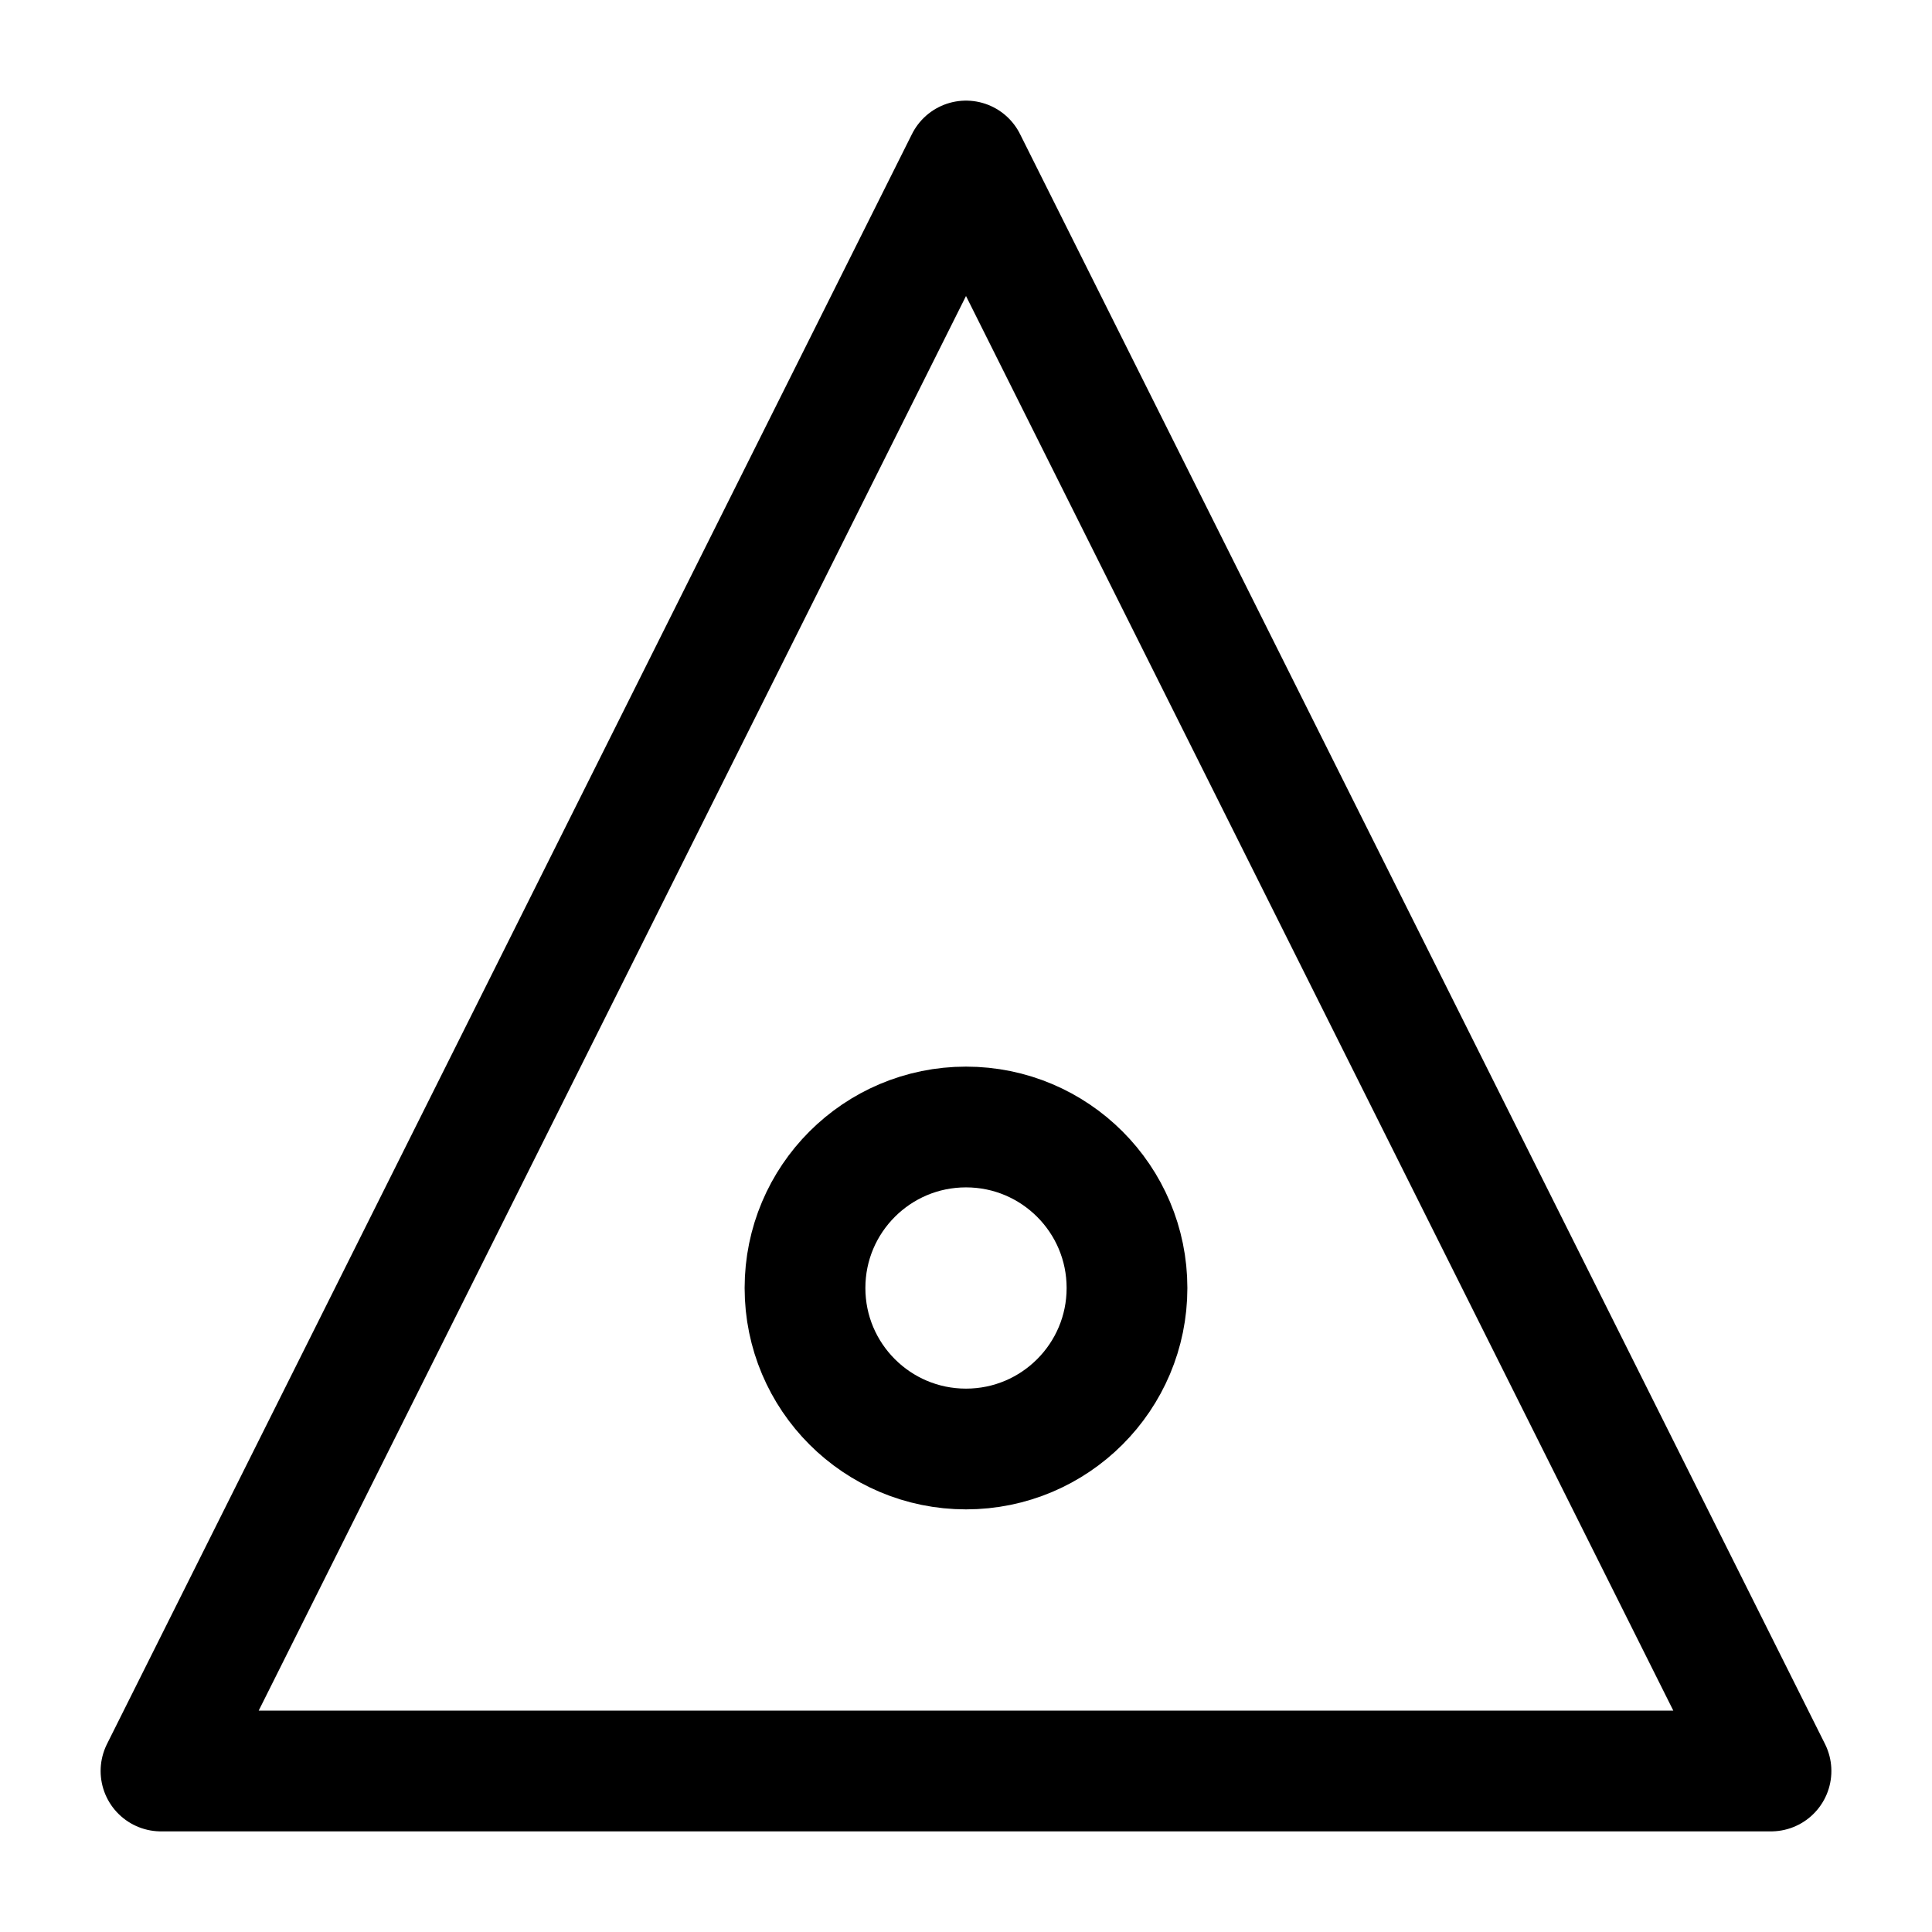
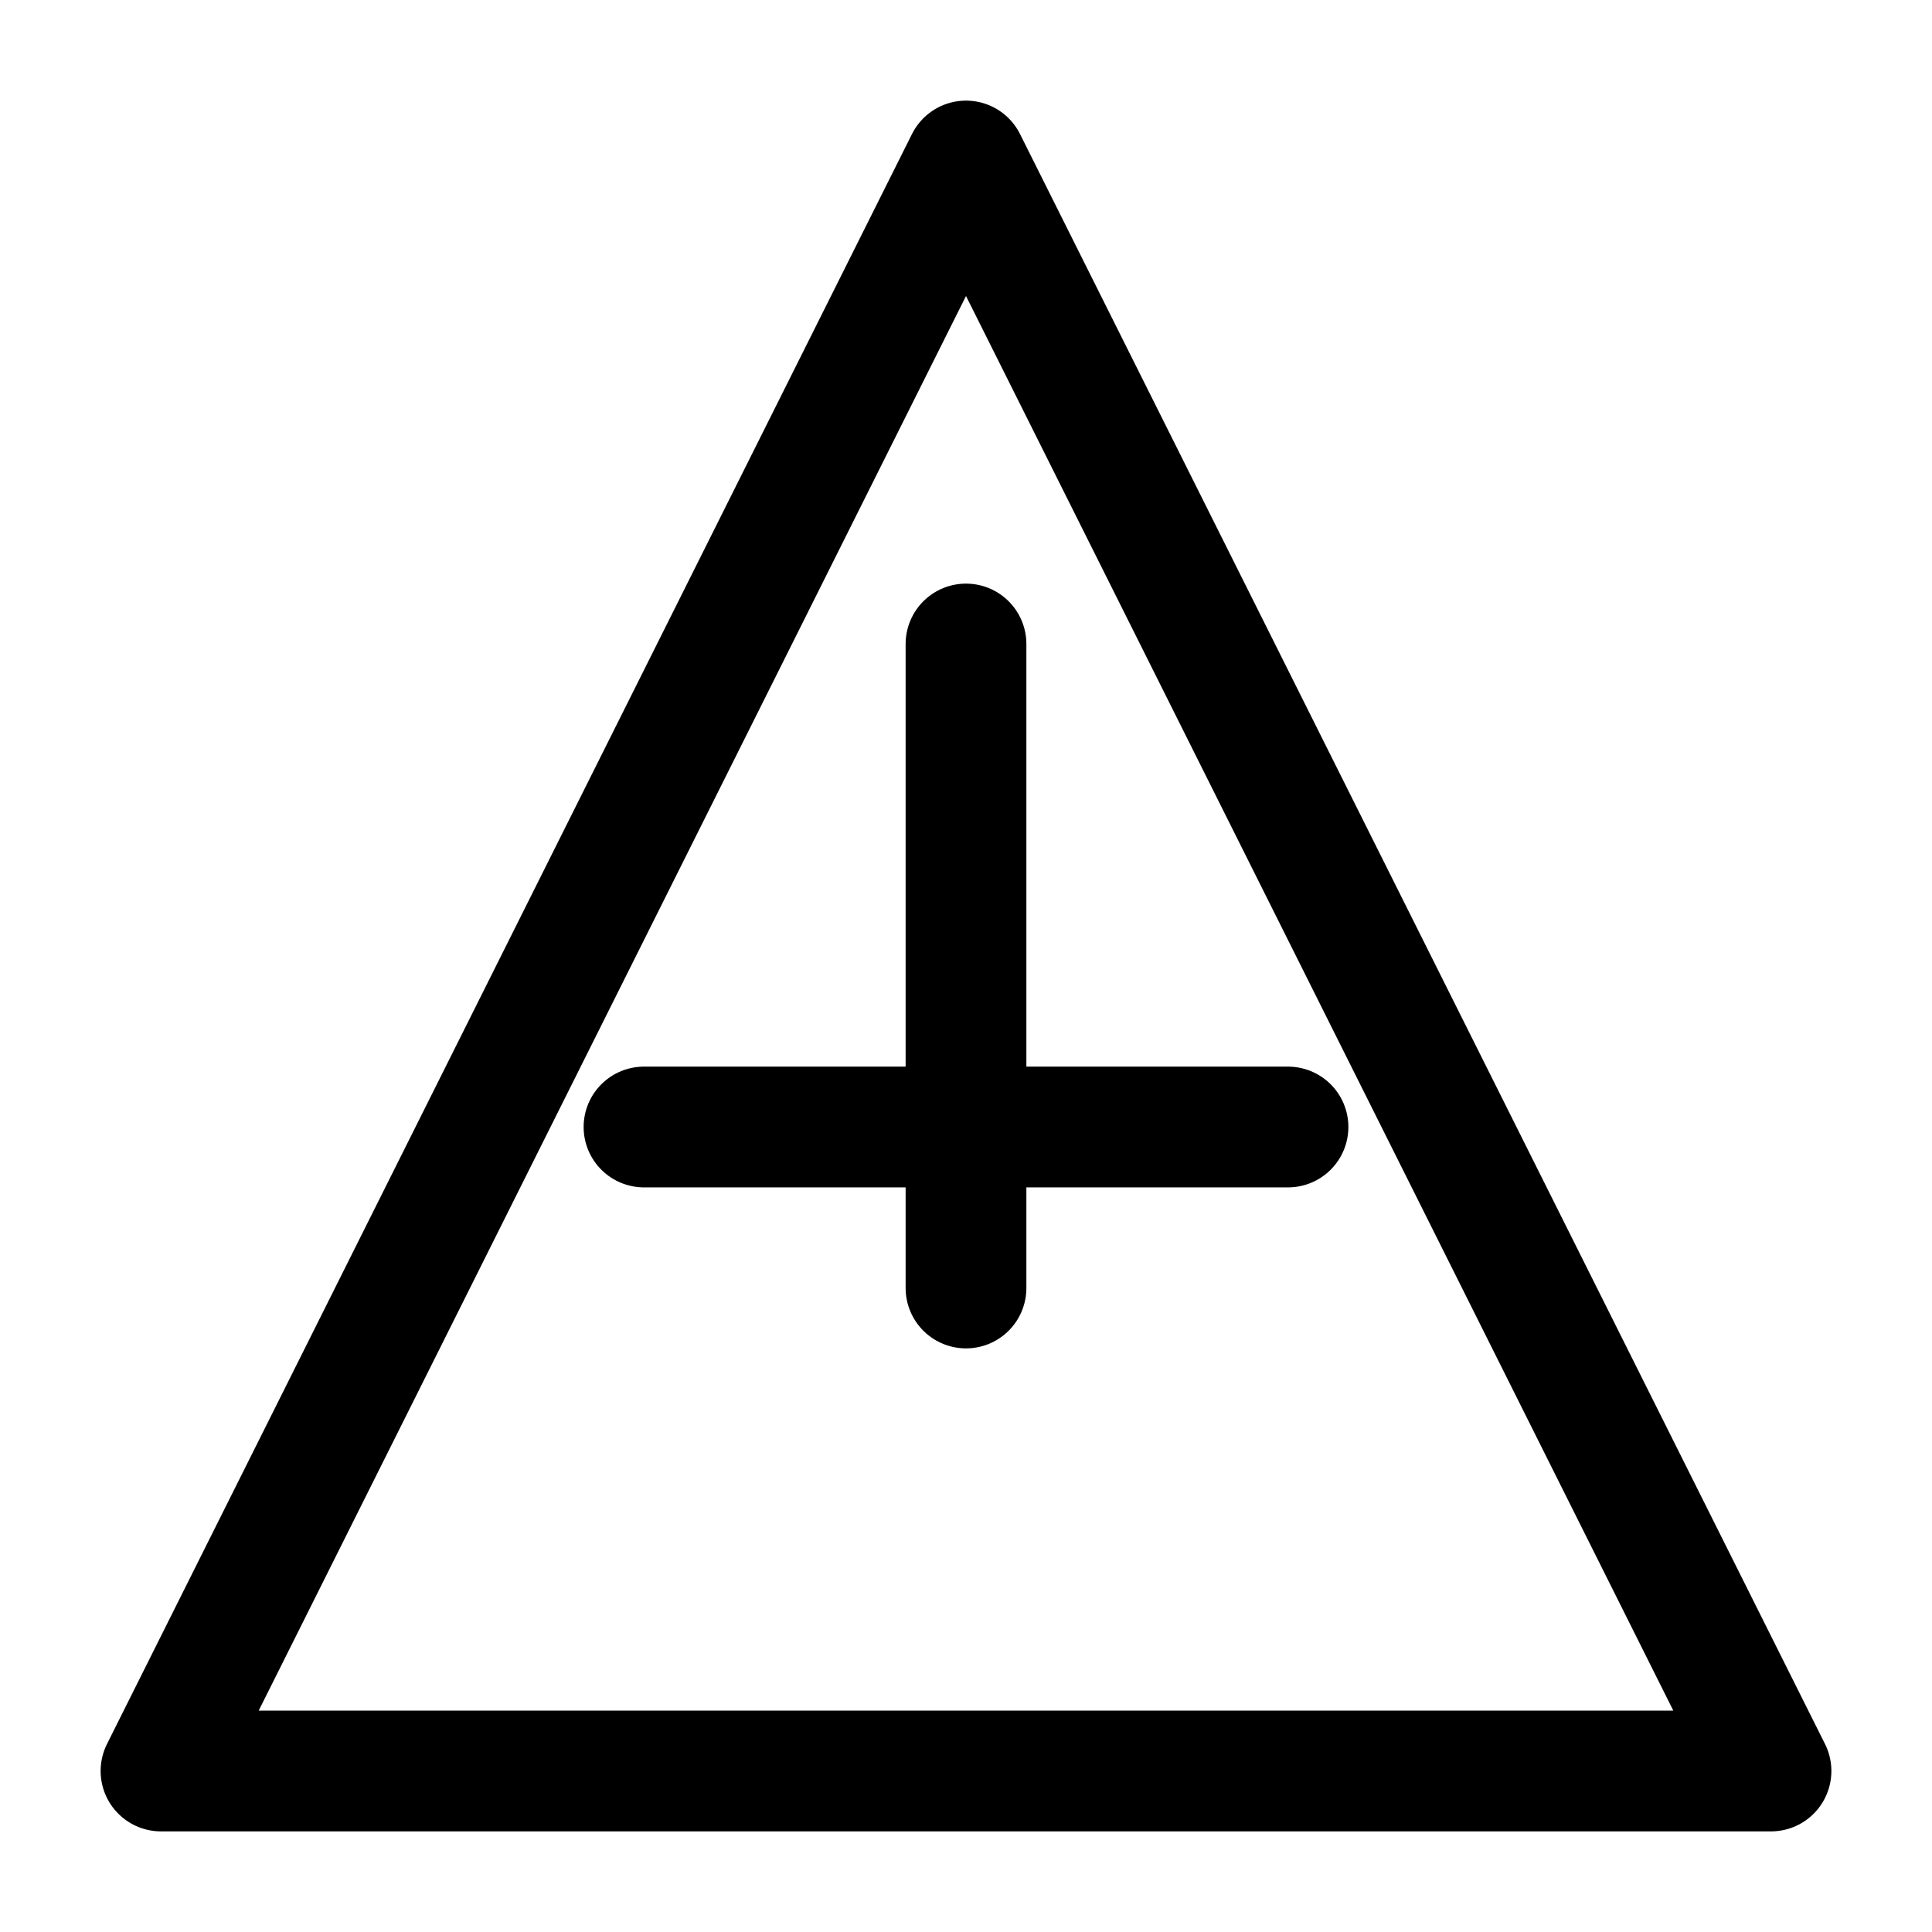
<svg xmlns="http://www.w3.org/2000/svg" viewBox="0 0 24 24" width="24" height="24" fill="none" stroke="currentColor" stroke-width="1.5" stroke-linecap="round" stroke-linejoin="round">
  <path d="M12 2L2 22h20L12 2z" />
-   <circle cx="12" cy="16" r="2" />
+   <path d="M12 8v8M8 14h8" />
</svg>
